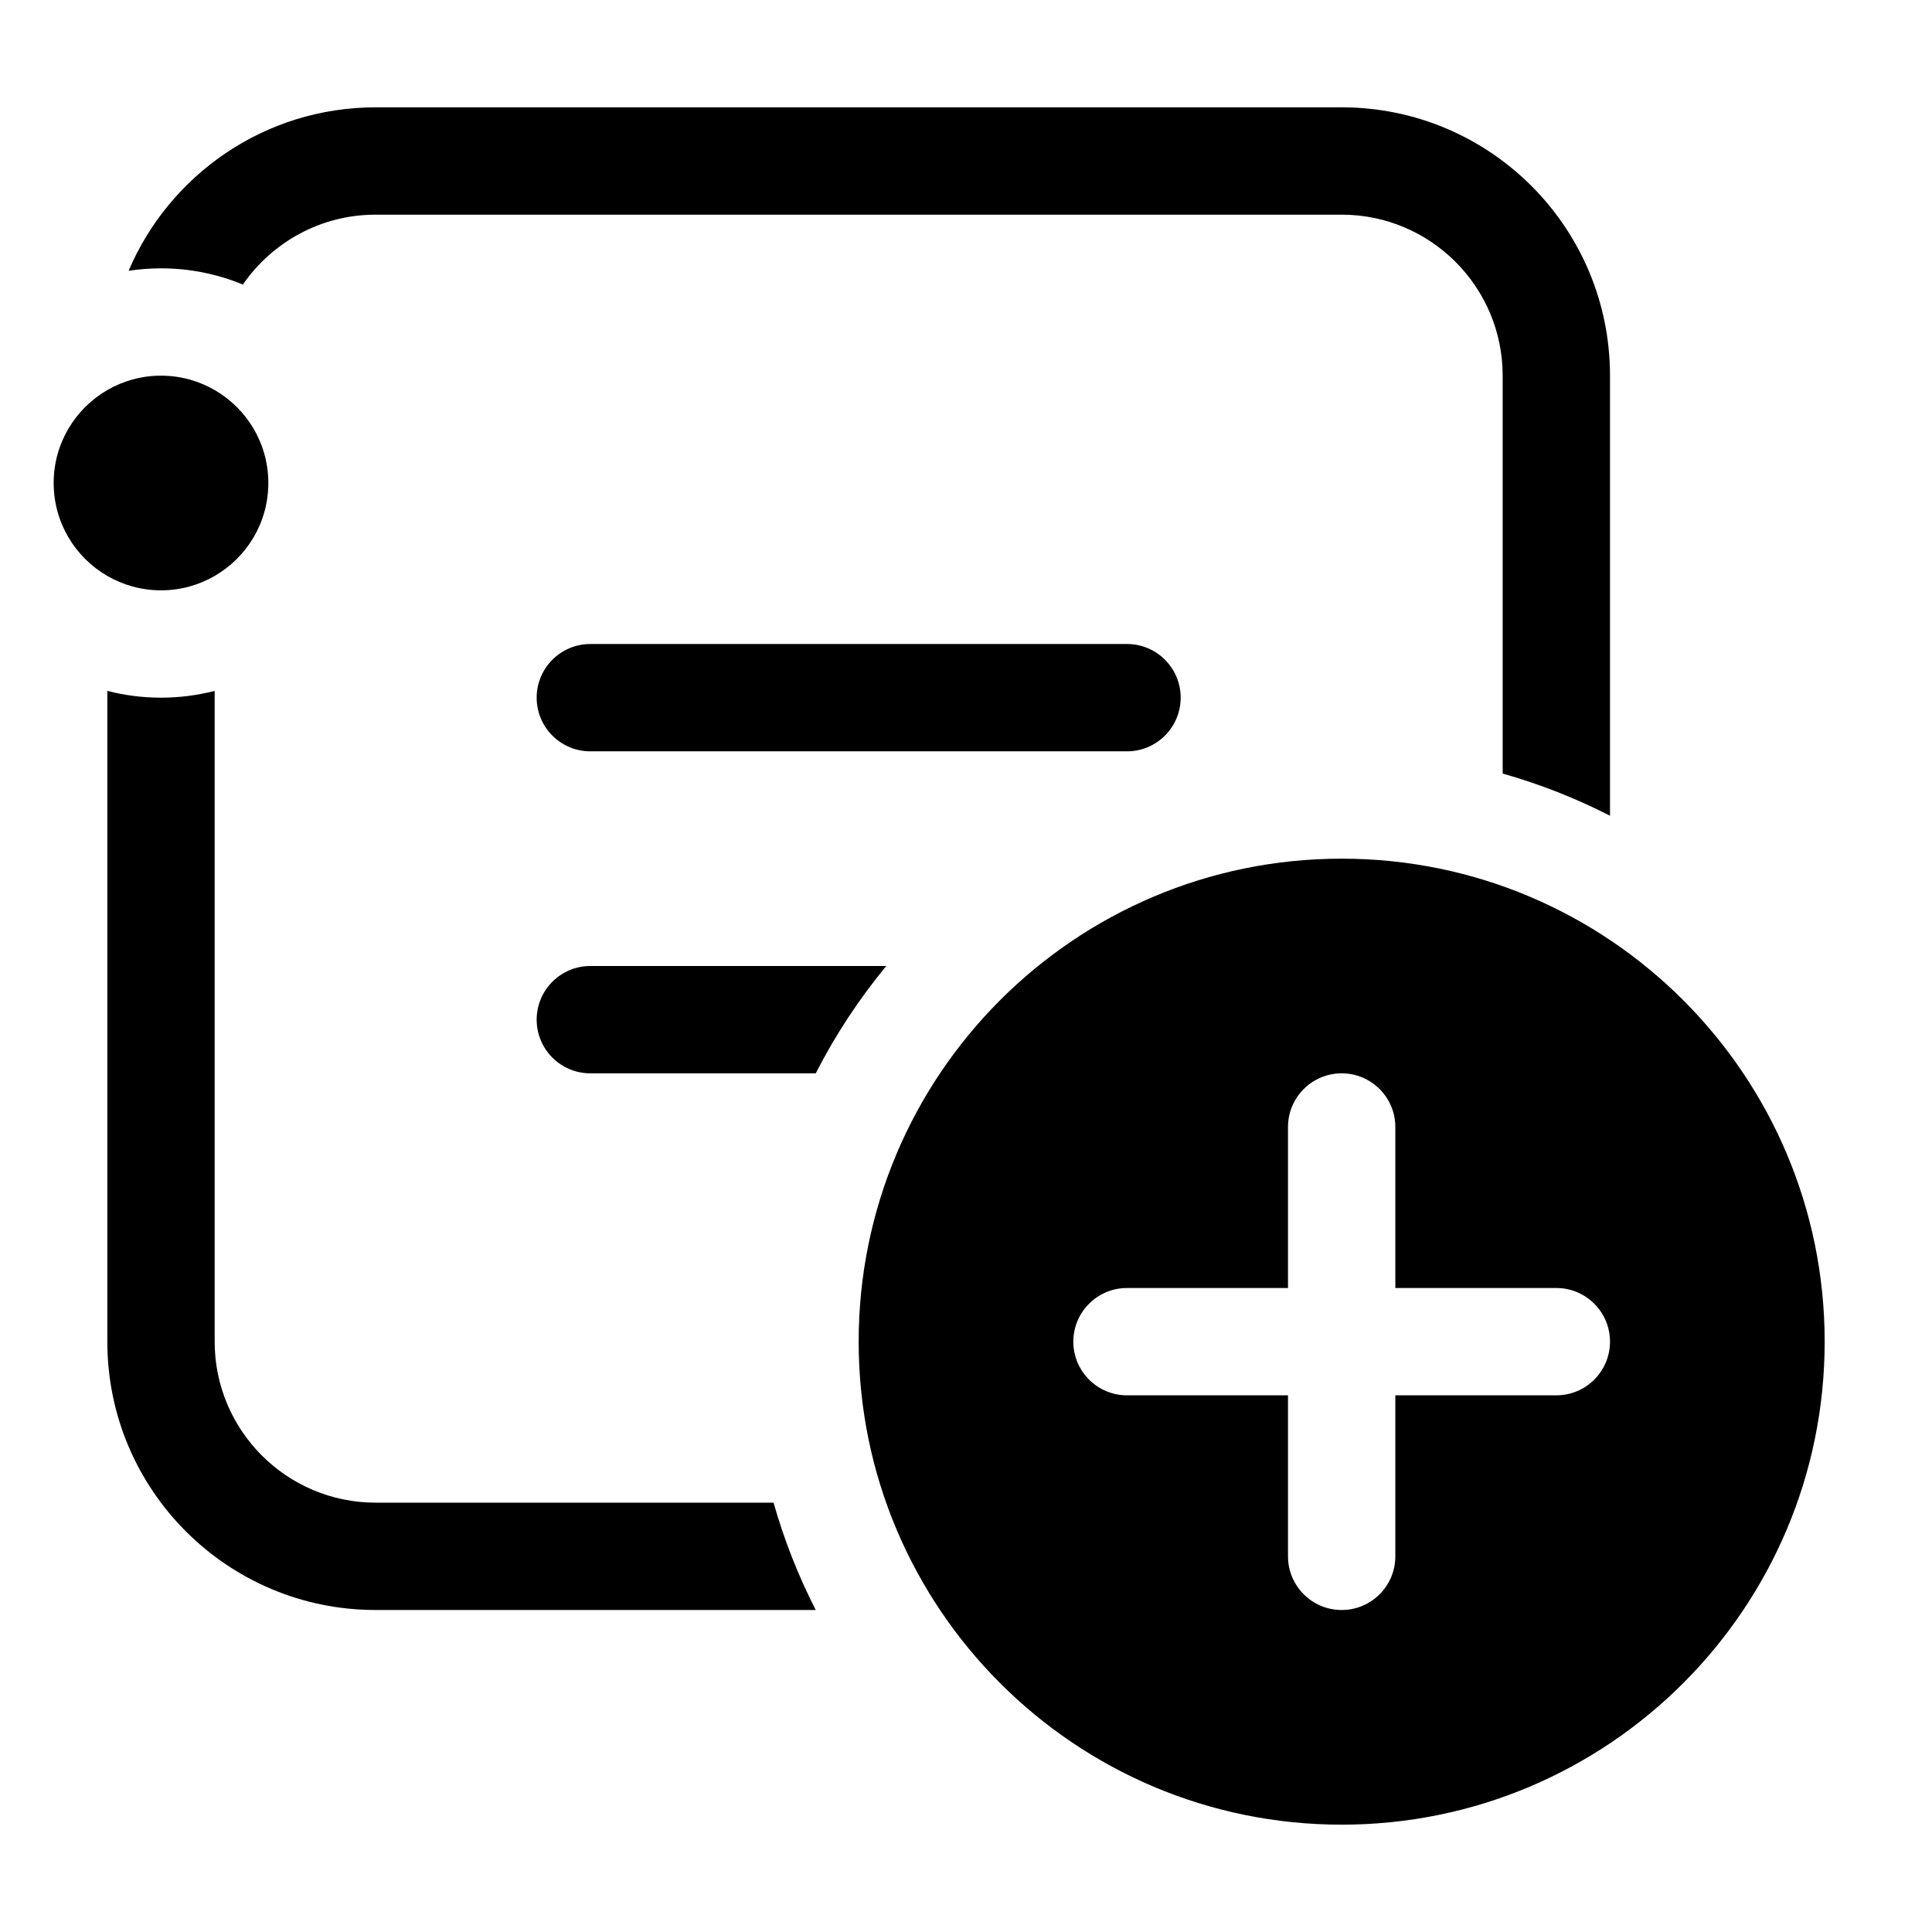
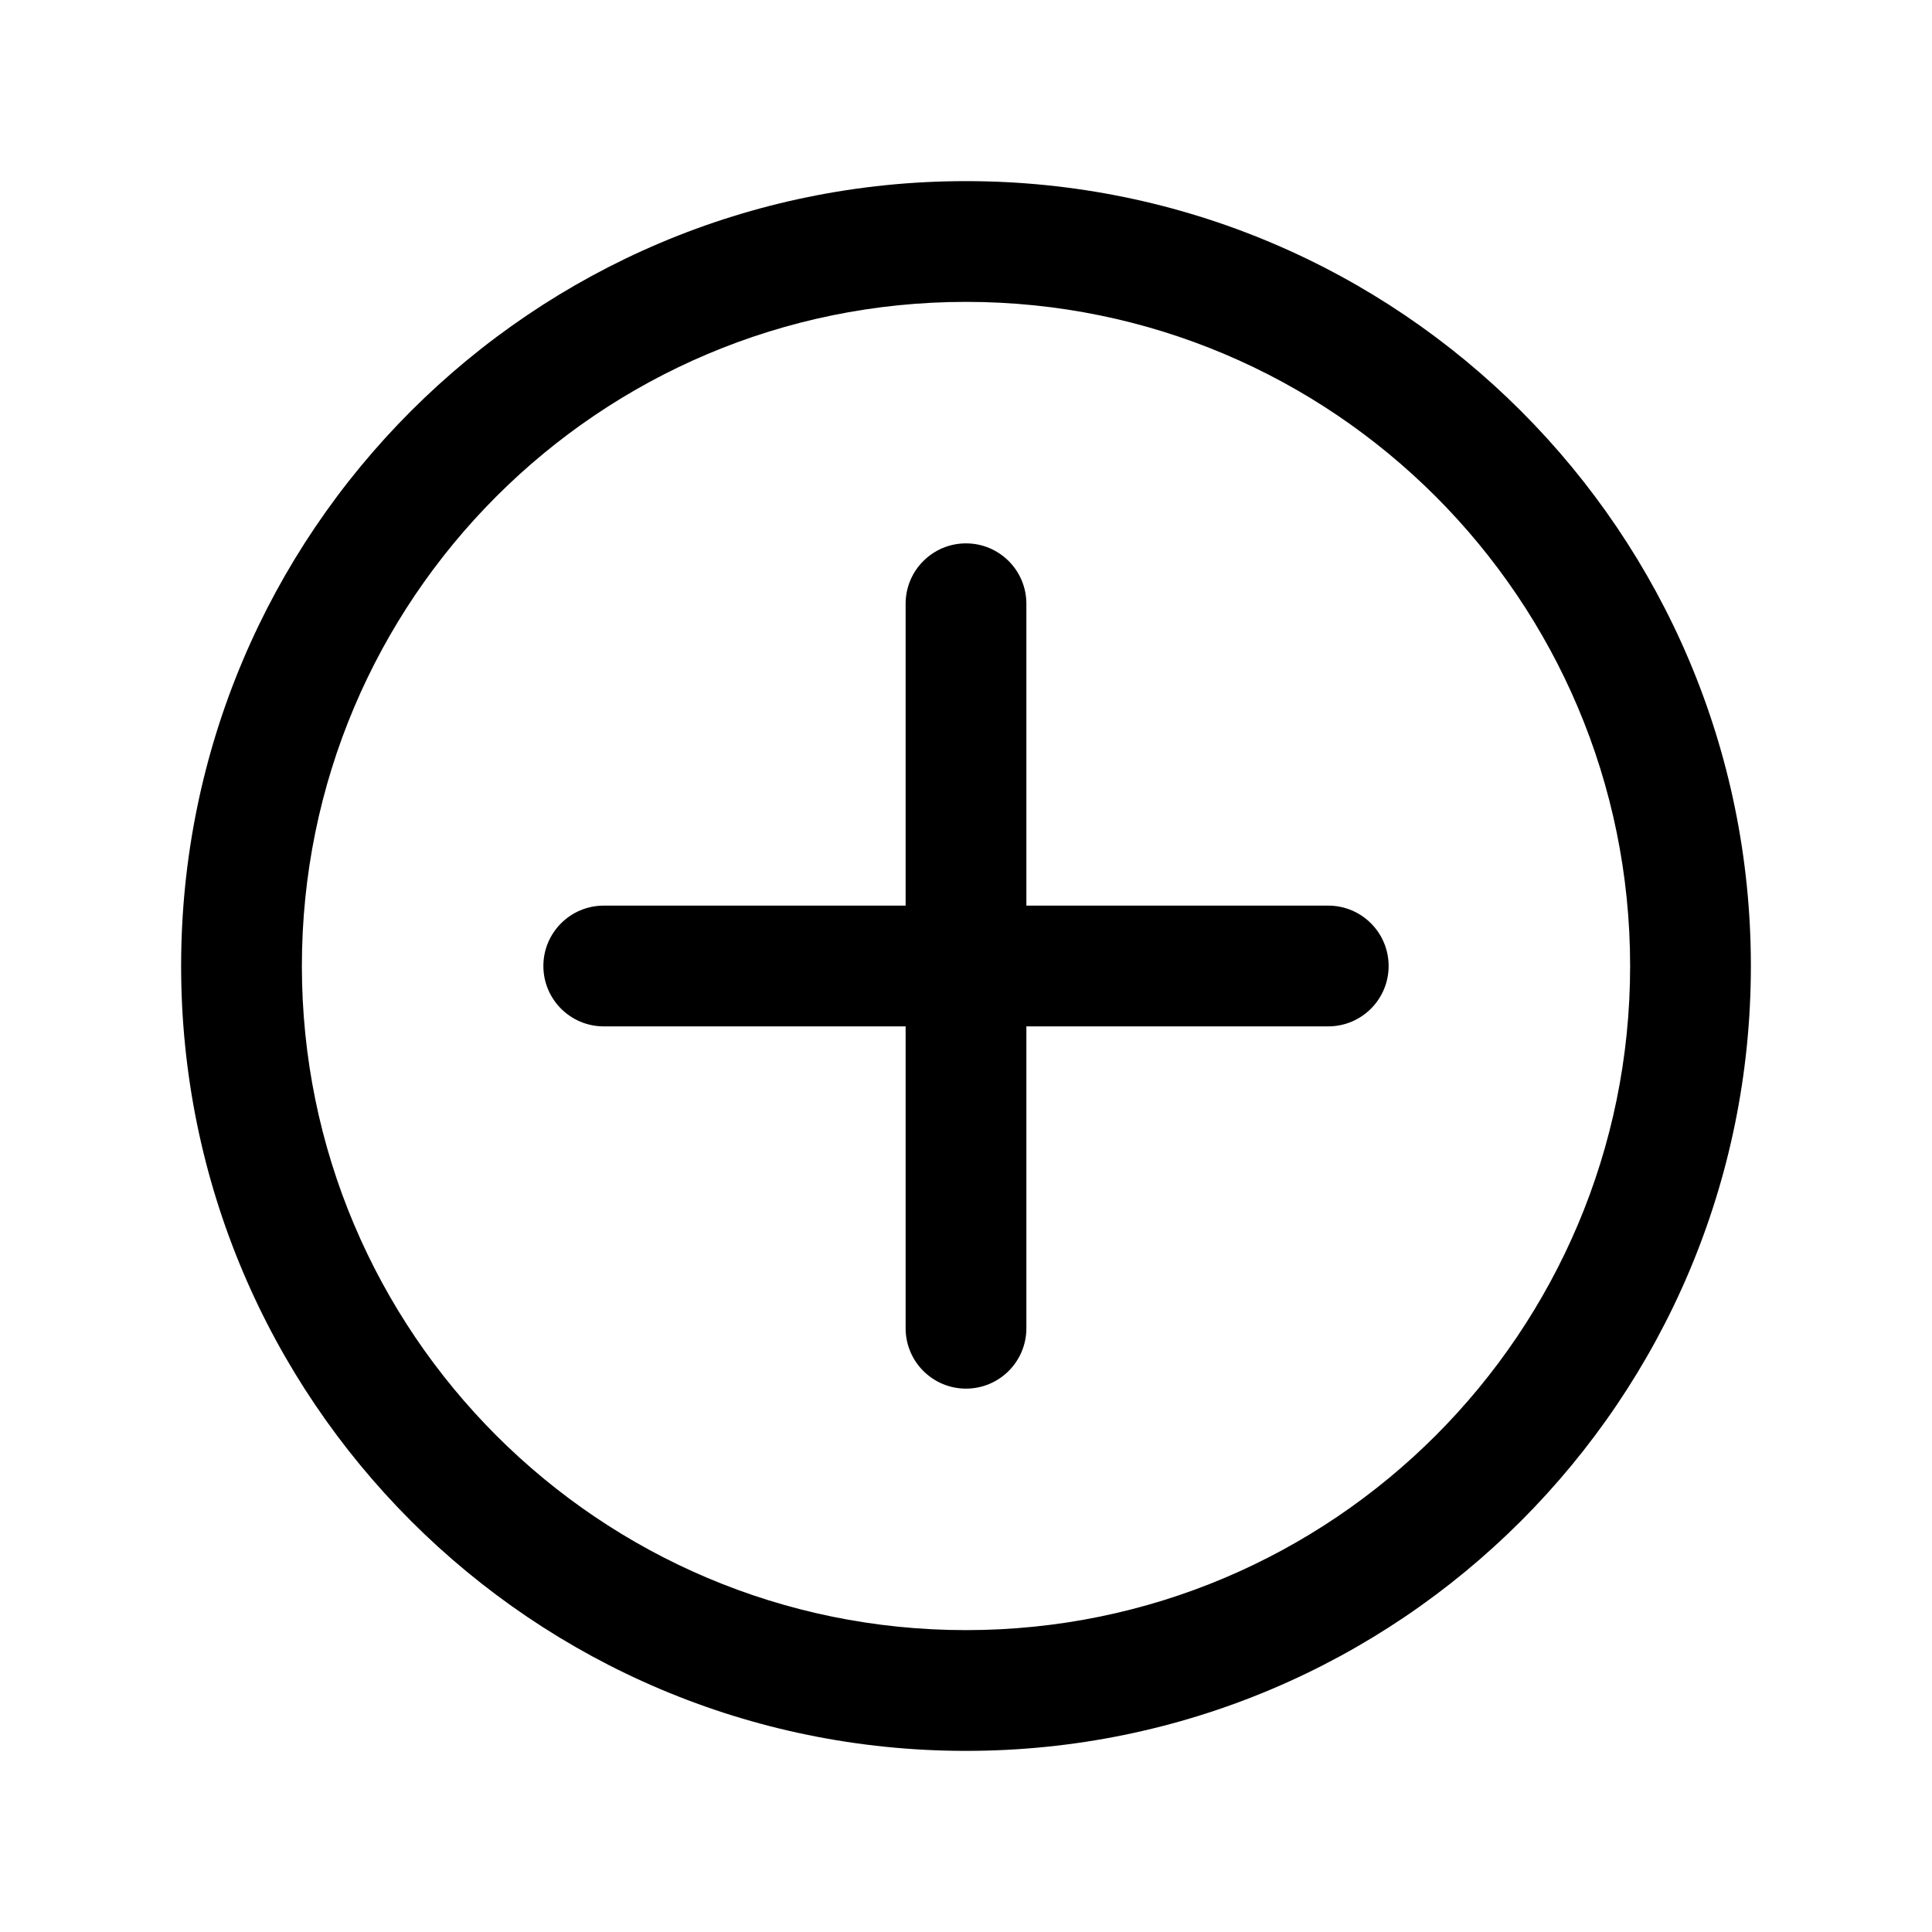
- <svg xmlns="http://www.w3.org/2000/svg" fill="none" height="20" viewBox="2 2 18 18" width="20">
-   <path d="M3.5 4.5C3.397 4.5 3.297 4.508 3.198 4.523C3.579 3.628 4.466 3 5.5 3H14.5C15.881 3 17 4.119 17 5.5V9.6C16.683 9.438 16.349 9.306 16 9.207V5.5C16 4.672 15.328 4 14.5 4H5.5C4.987 4 4.534 4.258 4.263 4.651C4.028 4.554 3.77 4.5 3.5 4.5Z" fill="#000000" />
-   <path d="M9.207 16C9.306 16.349 9.438 16.683 9.6 17H5.5C4.119 17 3 15.881 3 14.5V8.437C3.16 8.478 3.327 8.5 3.5 8.5C3.673 8.5 3.84 8.478 4 8.437V14.5C4 15.328 4.672 16 5.5 16H9.207Z" fill="#000000" />
-   <path d="M9.6 12C9.783 11.642 10.004 11.307 10.257 11H7.5C7.224 11 7 11.224 7 11.5C7 11.776 7.224 12 7.5 12H9.6Z" fill="#000000" />
-   <path d="M3.5 5.5C3.318 5.5 3.147 5.549 3 5.634C2.701 5.807 2.5 6.13 2.5 6.5C2.5 6.87 2.701 7.193 3 7.366C3.147 7.451 3.318 7.5 3.5 7.5C3.682 7.5 3.853 7.451 4 7.366C4.299 7.193 4.5 6.87 4.5 6.5C4.5 6.13 4.299 5.807 4 5.634C3.853 5.549 3.682 5.5 3.5 5.5Z" fill="#000000" />
-   <path d="M7.5 8C7.224 8 7 8.224 7 8.5C7 8.776 7.224 9 7.5 9H12.5C12.776 9 13 8.776 13 8.5C13 8.224 12.776 8 12.5 8H7.5Z" fill="#000000" />
-   <path d="M19 14.5C19 16.985 16.985 19 14.5 19C12.015 19 10 16.985 10 14.5C10 12.015 12.015 10 14.5 10C16.985 10 19 12.015 19 14.5ZM15 12.5C15 12.224 14.776 12 14.5 12C14.224 12 14 12.224 14 12.5V14H12.5C12.224 14 12 14.224 12 14.5C12 14.776 12.224 15 12.5 15H14V16.5C14 16.776 14.224 17 14.5 17C14.776 17 15 16.776 15 16.5V15H16.5C16.776 15 17 14.776 17 14.5C17 14.224 16.776 14 16.5 14H15V12.5Z" fill="#000000" />
+ <svg xmlns="http://www.w3.org/2000/svg" viewBox="0 0 32 32">
+   <defs>
+     <style>.cls-1{fill:none;}</style>
+   </defs>
+   <g data-name="Layer 2" id="Layer_2">
+     <path d="M16,29A13,13,0,1,1,29,16,13,13,0,0,1,16,29ZM16,5A11,11,0,1,0,27,16,11,11,0,0,0,16,5Z" />
+     <path d="M16,23a1,1,0,0,1-1-1V10a1,1,0,0,1,2,0V22A1,1,0,0,1,16,23Z" />
+     <path d="M22,17H10a1,1,0,0,1,0-2H22a1,1,0,0,1,0,2Z" />
+   </g>
+   <g id="frame">
+     <rect class="cls-1" height="32" width="32" />
+   </g>
</svg>
